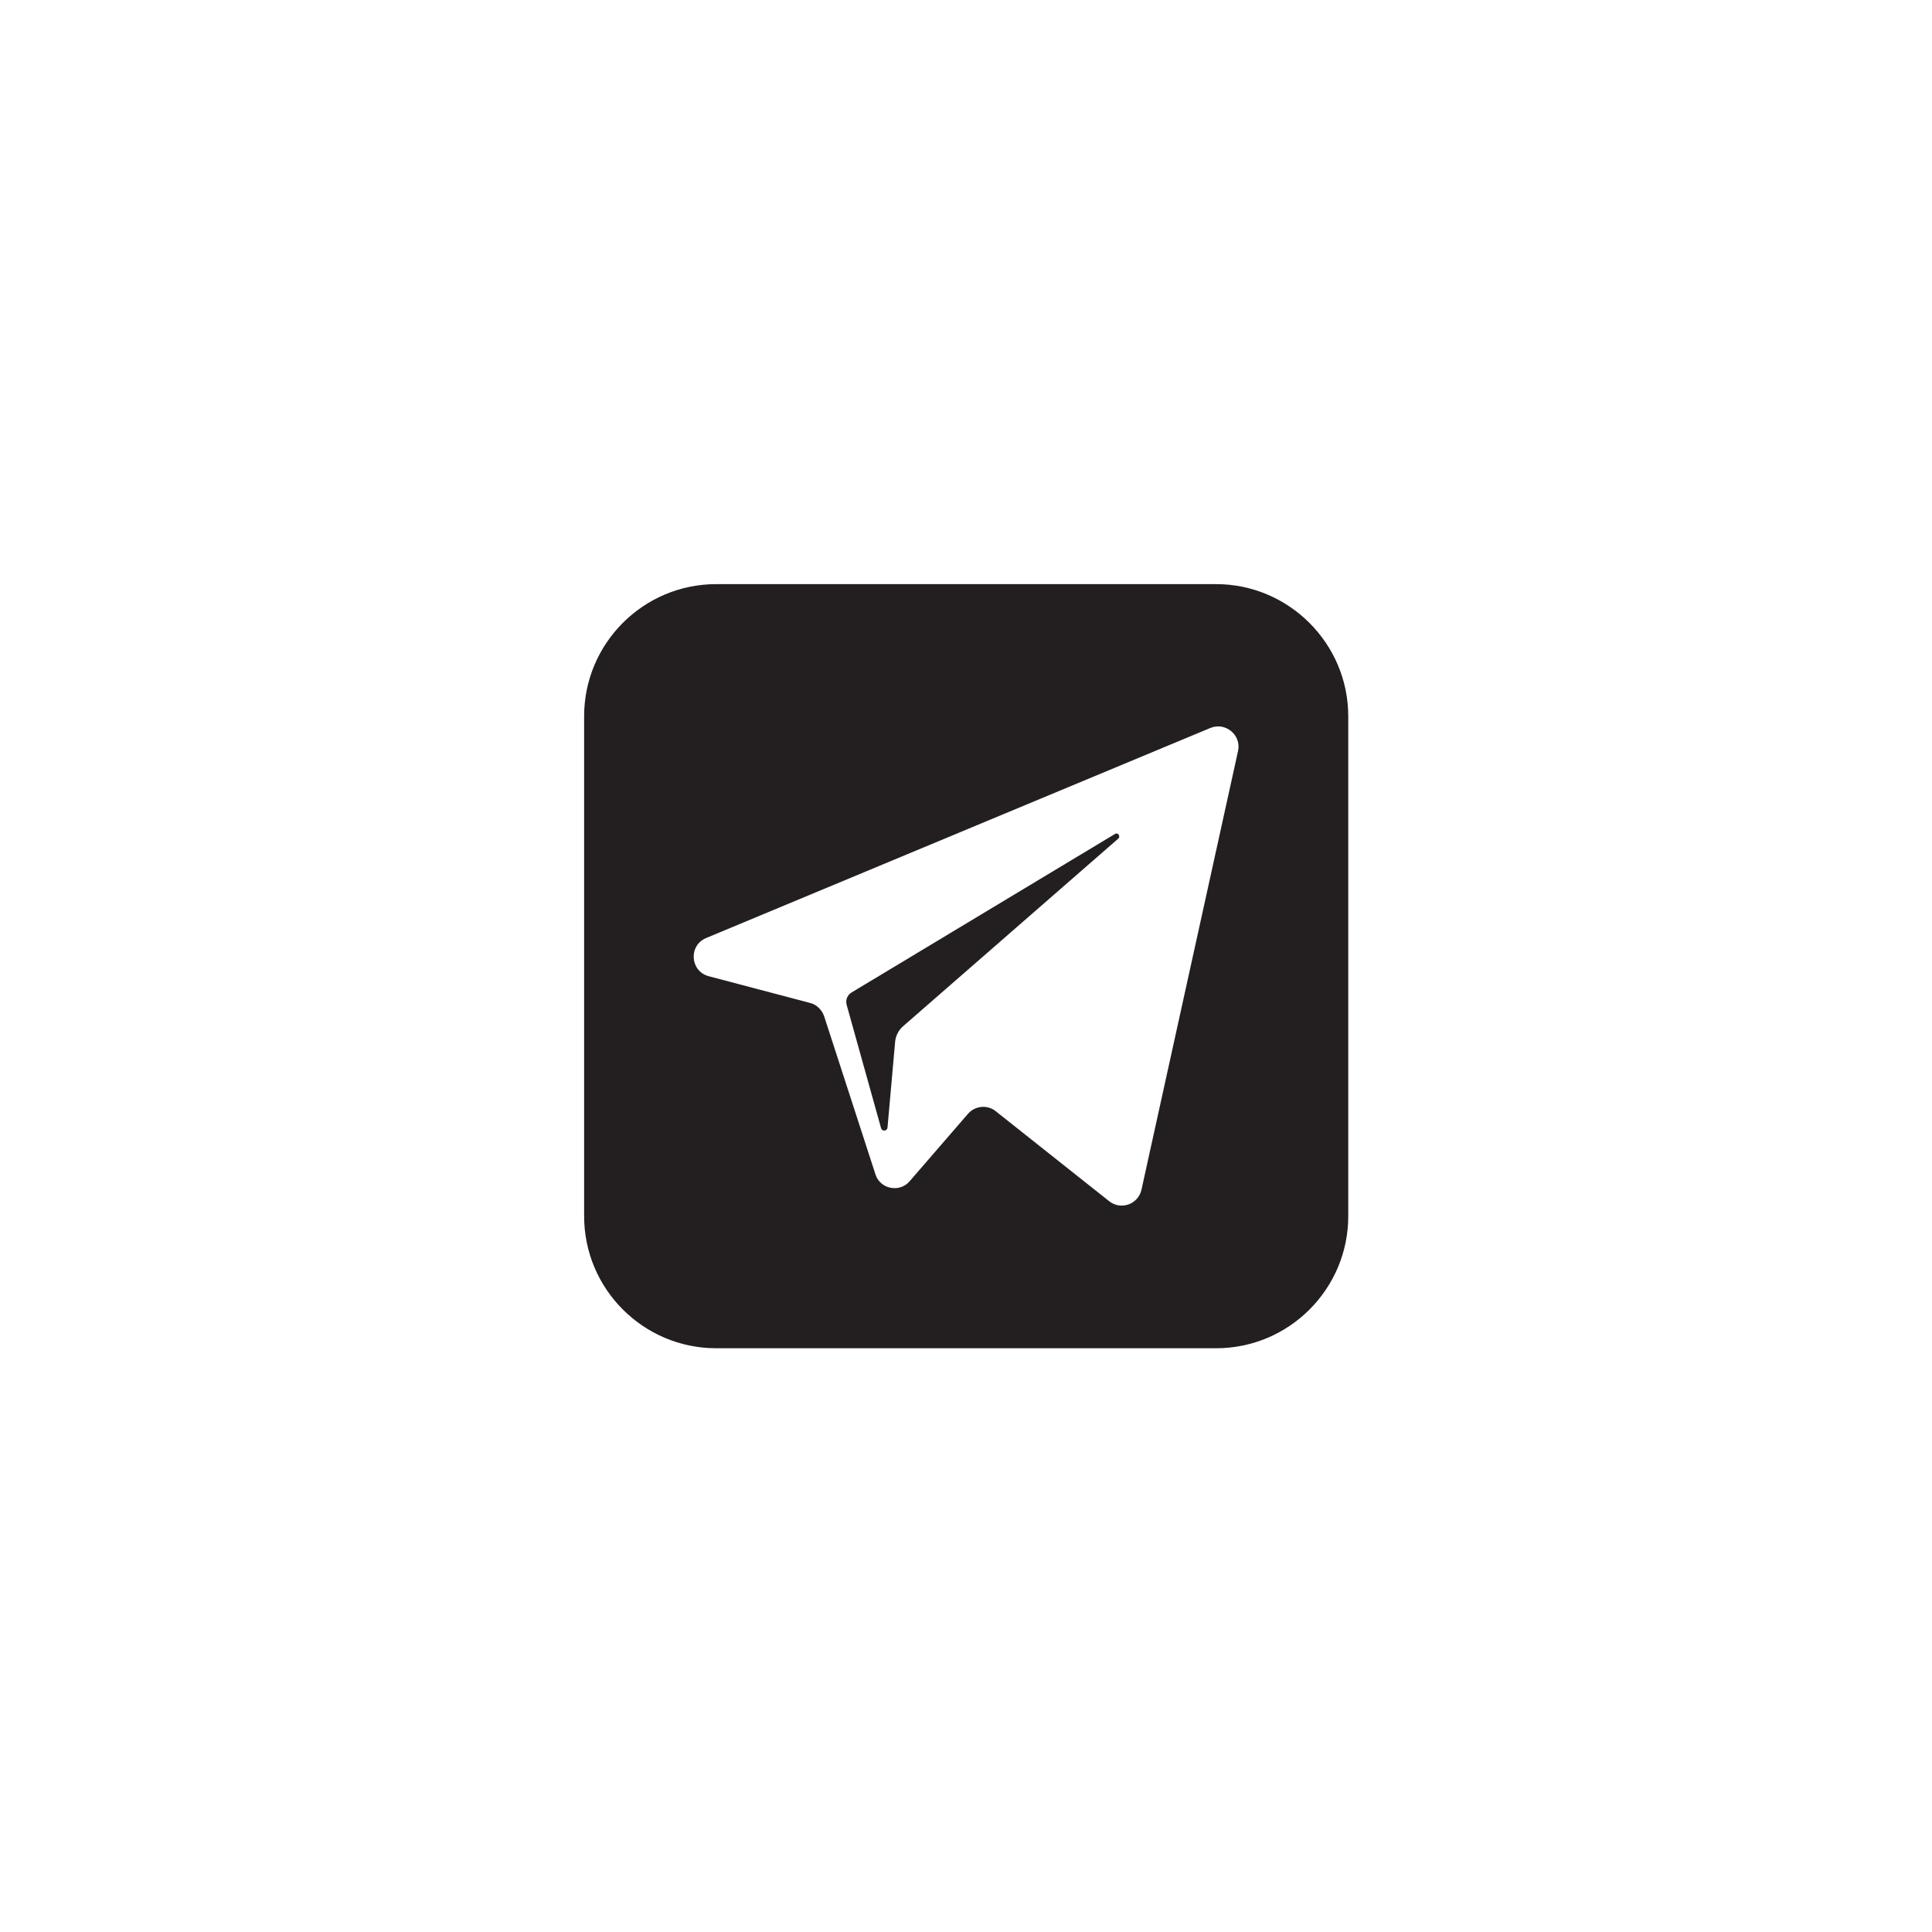
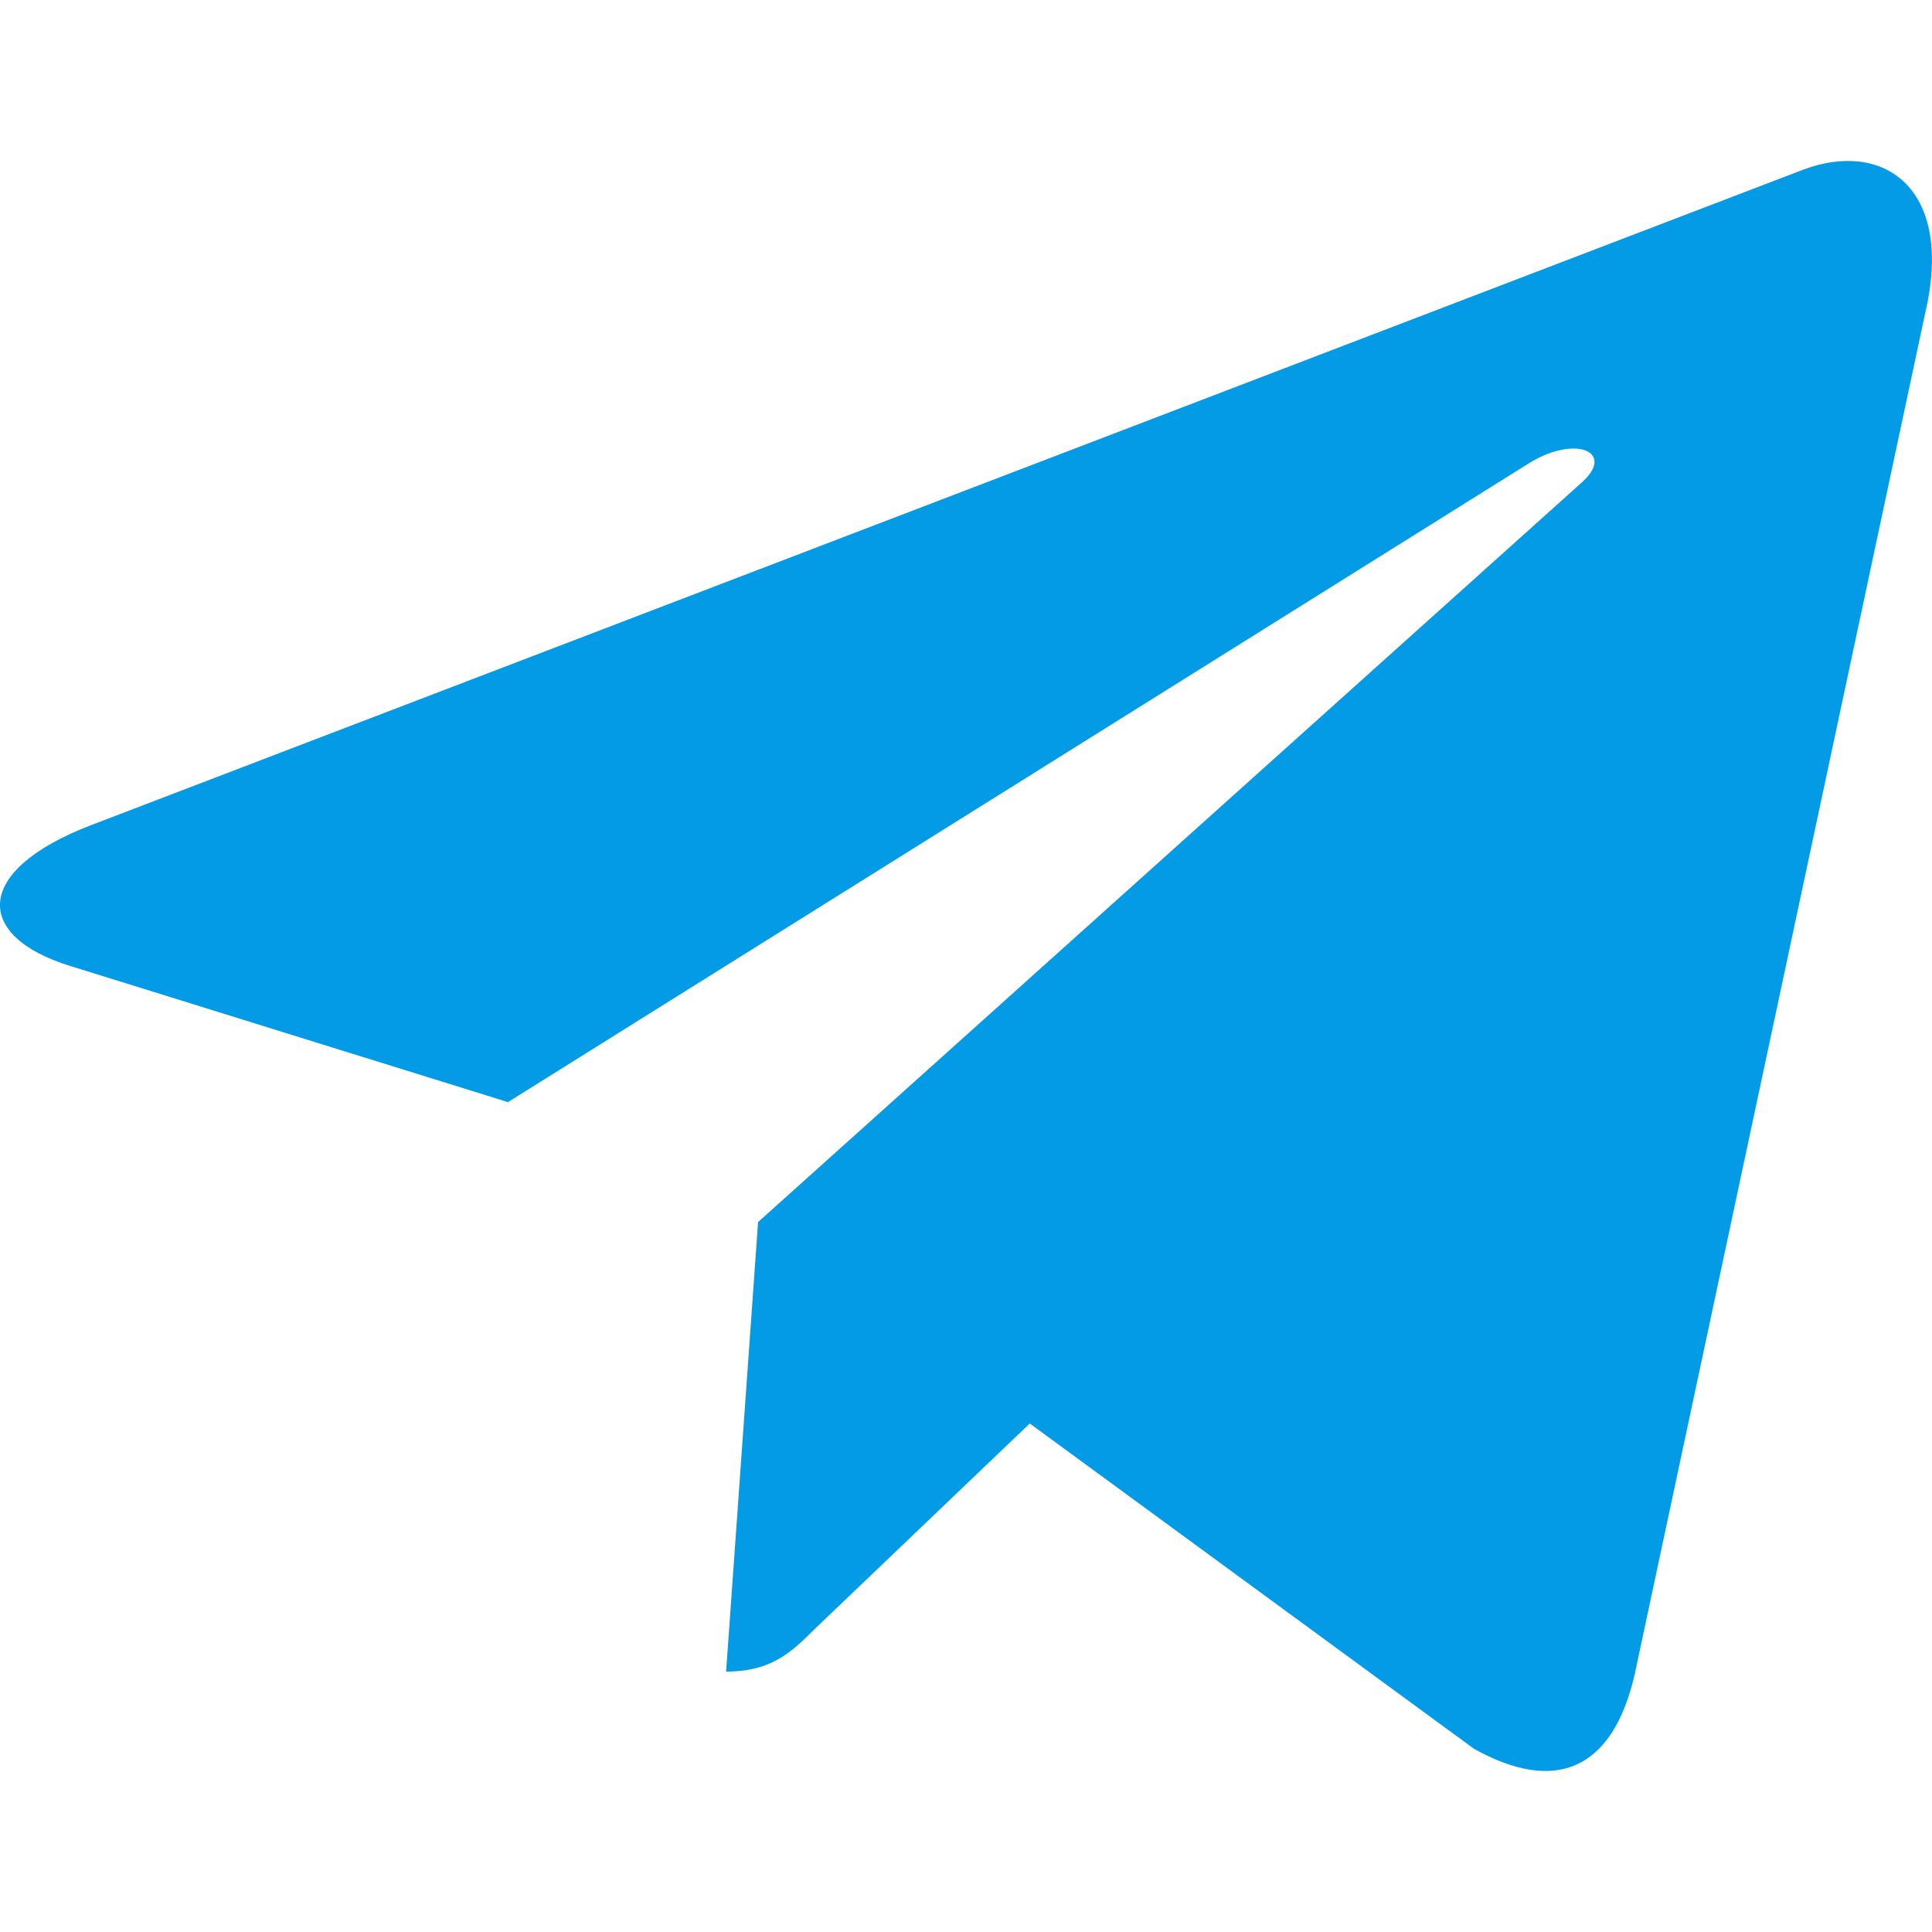
- <svg xmlns="http://www.w3.org/2000/svg" enable-background="new 0 0 512 512" height="512px" id="Layer_1" version="1.1" viewBox="0 0 512 512" width="512px" xml:space="preserve">
-   <g>
-     <path d="M295.5,221l-69.8,42c-1.2,0.7-1.7,2.1-1.3,3.4l9.1,32.6c0.3,0.9,1.6,0.8,1.7-0.2l2-22.5   c0.1-1.7,0.9-3.3,2.2-4.4l57-49.7C297,221.6,296.2,220.5,295.5,221z" fill="#231F20" />
-     <path d="M322.3,154.8H189.8c-19.3,0-35,15.7-35,35v132.5c0,19.3,15.7,35,35,35h132.5c19.3,0,35-15.7,35-35V189.8   C357.3,170.5,341.5,154.8,322.3,154.8z M328.1,199l-25.6,116.3c-0.9,3.9-5.5,5.5-8.6,3l-30-23.8c-2.2-1.8-5.5-1.5-7.4,0.7   L241.1,313c-2.7,3.2-7.9,2.1-9.1-1.8l-13.6-41.9c-0.6-1.7-2-3.1-3.7-3.5l-26.9-7.1c-4.9-1.3-5.4-8.1-0.7-10.1l133.7-55.7   C324.8,191.3,329,194.8,328.1,199z" fill="#231F20" />
-   </g>
+ <svg xmlns="http://www.w3.org/2000/svg" enable-background="new 0 0 24 24" height="512" viewBox="0 0 24 24" width="512">
+   <path d="m9.417 15.181-.397 5.584c.568 0 .814-.244 1.109-.537l2.663-2.545 5.518 4.041c1.012.564 1.725.267 1.998-.931l3.622-16.972.001-.001c.321-1.496-.541-2.081-1.527-1.714l-21.29 8.151c-1.453.564-1.431 1.374-.247 1.741l5.443 1.693 12.643-7.911c.595-.394 1.136-.176.691.218z" fill="#039be5" />
</svg>
